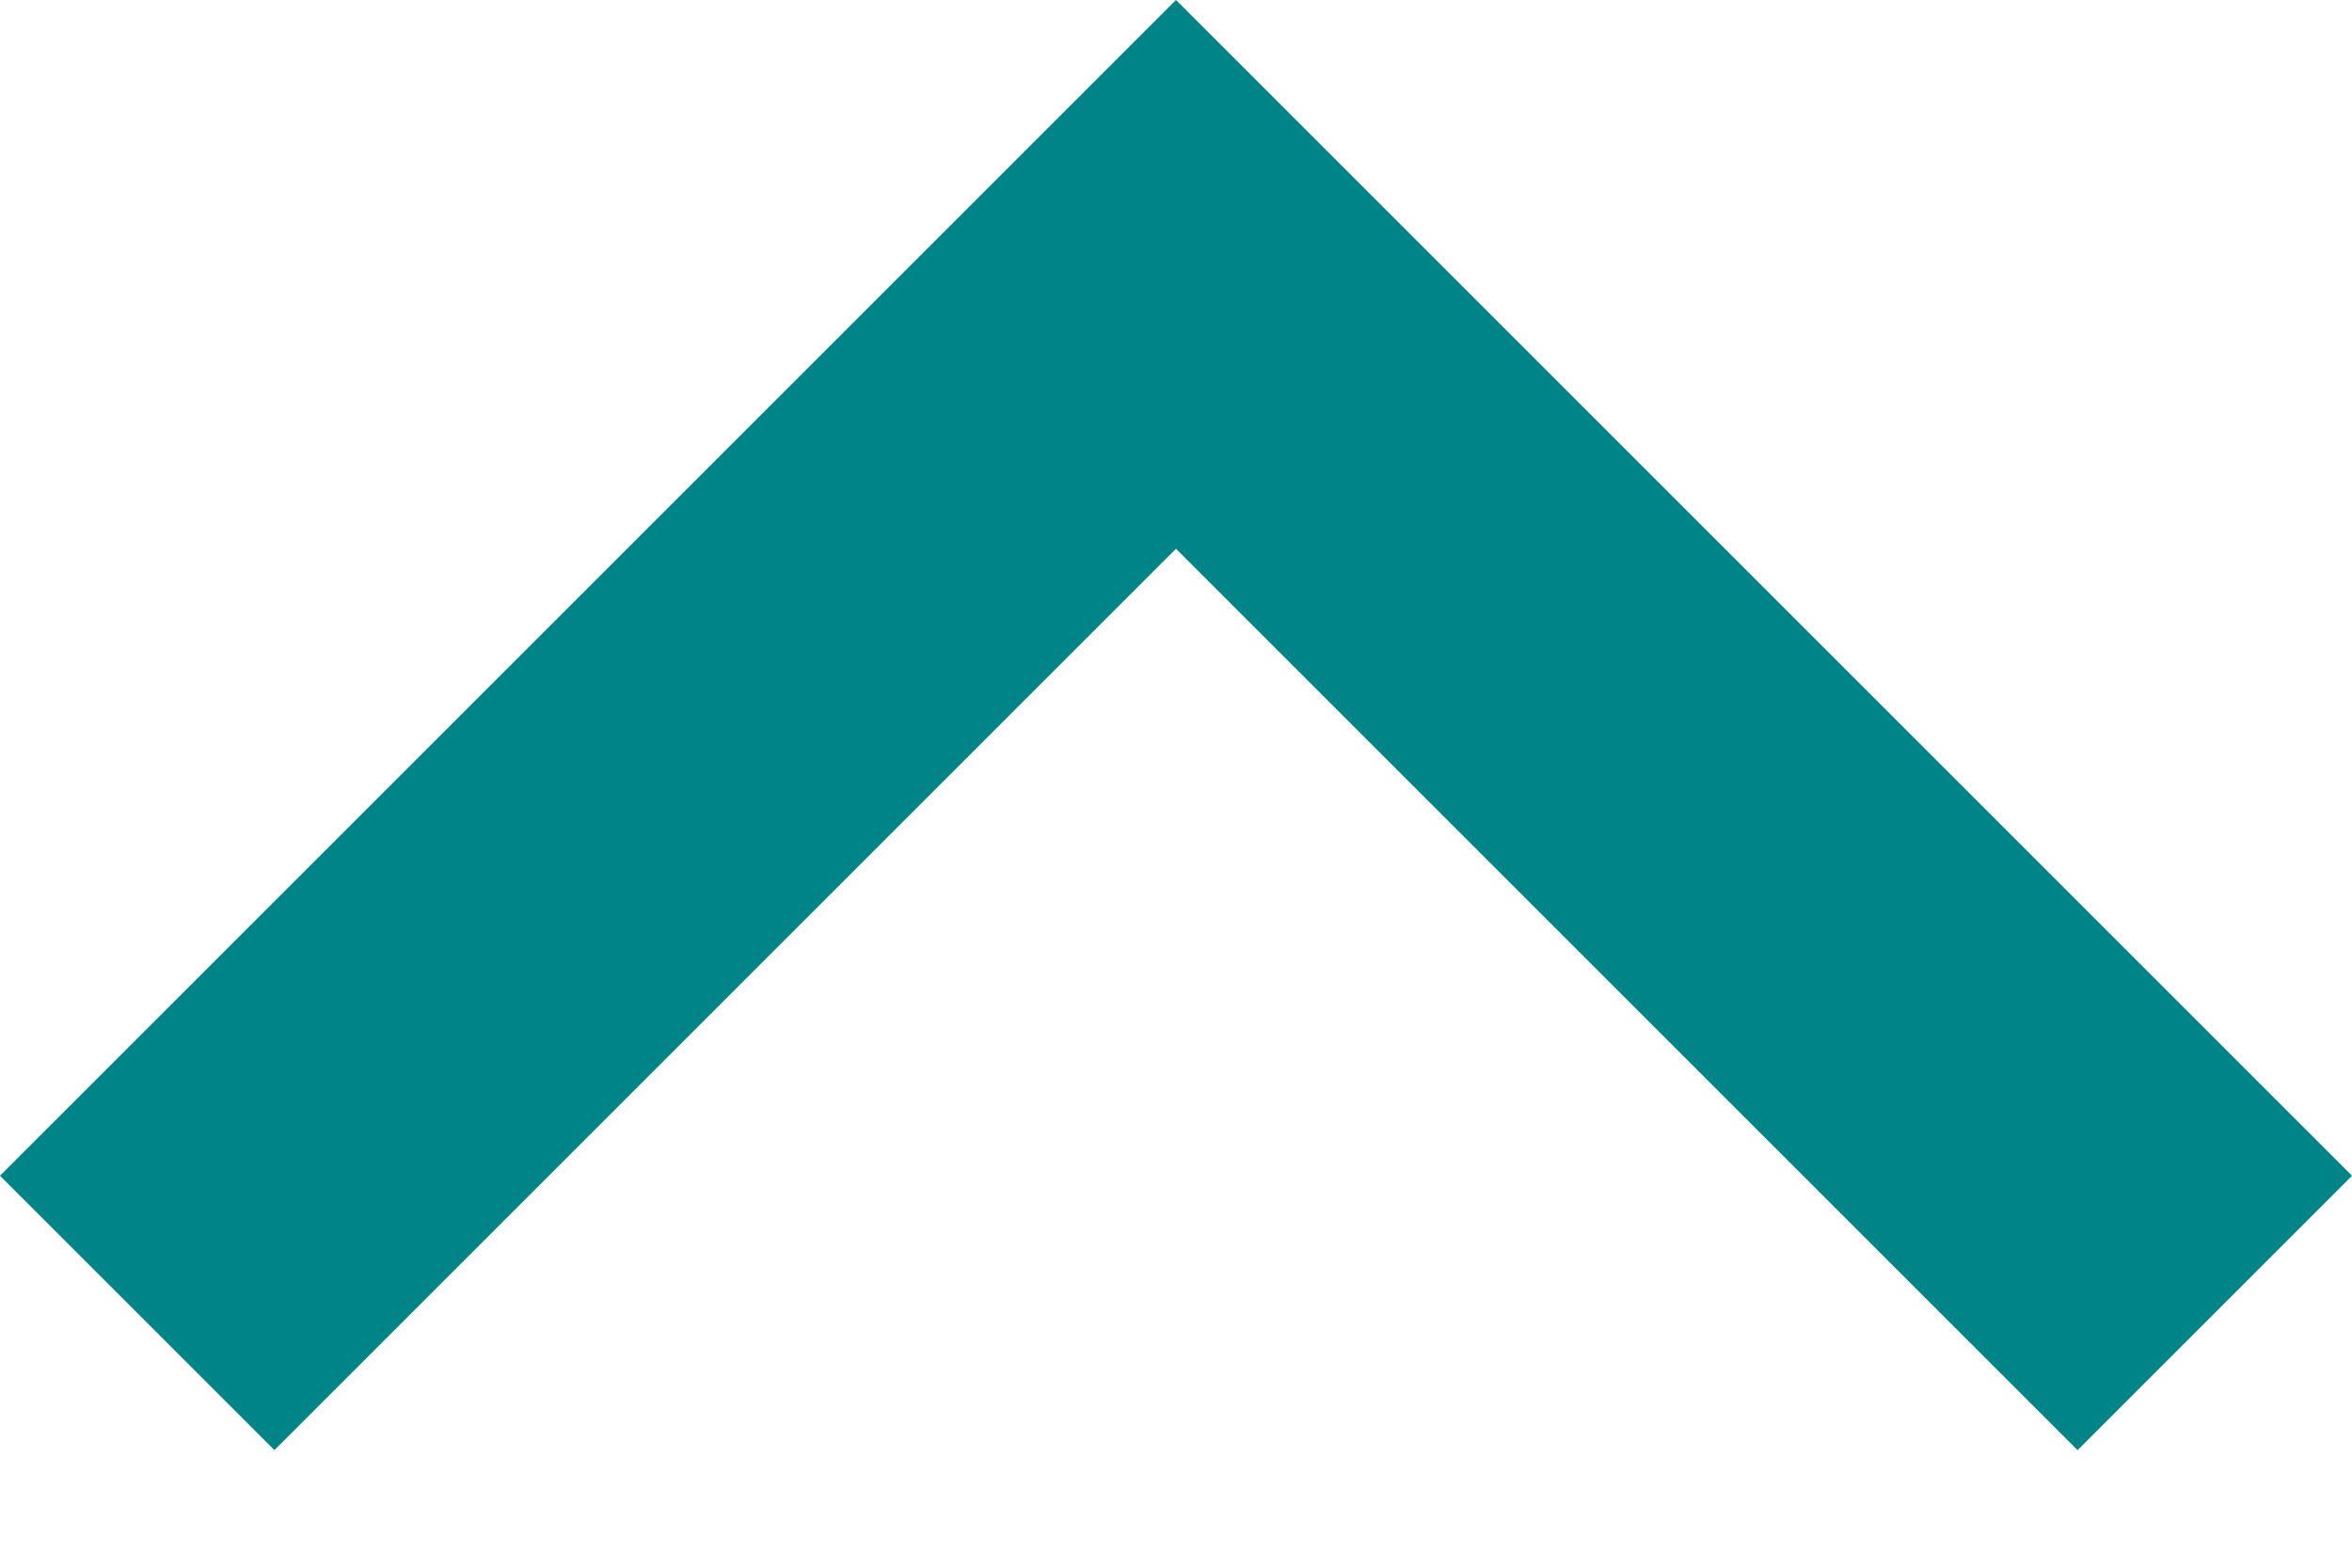
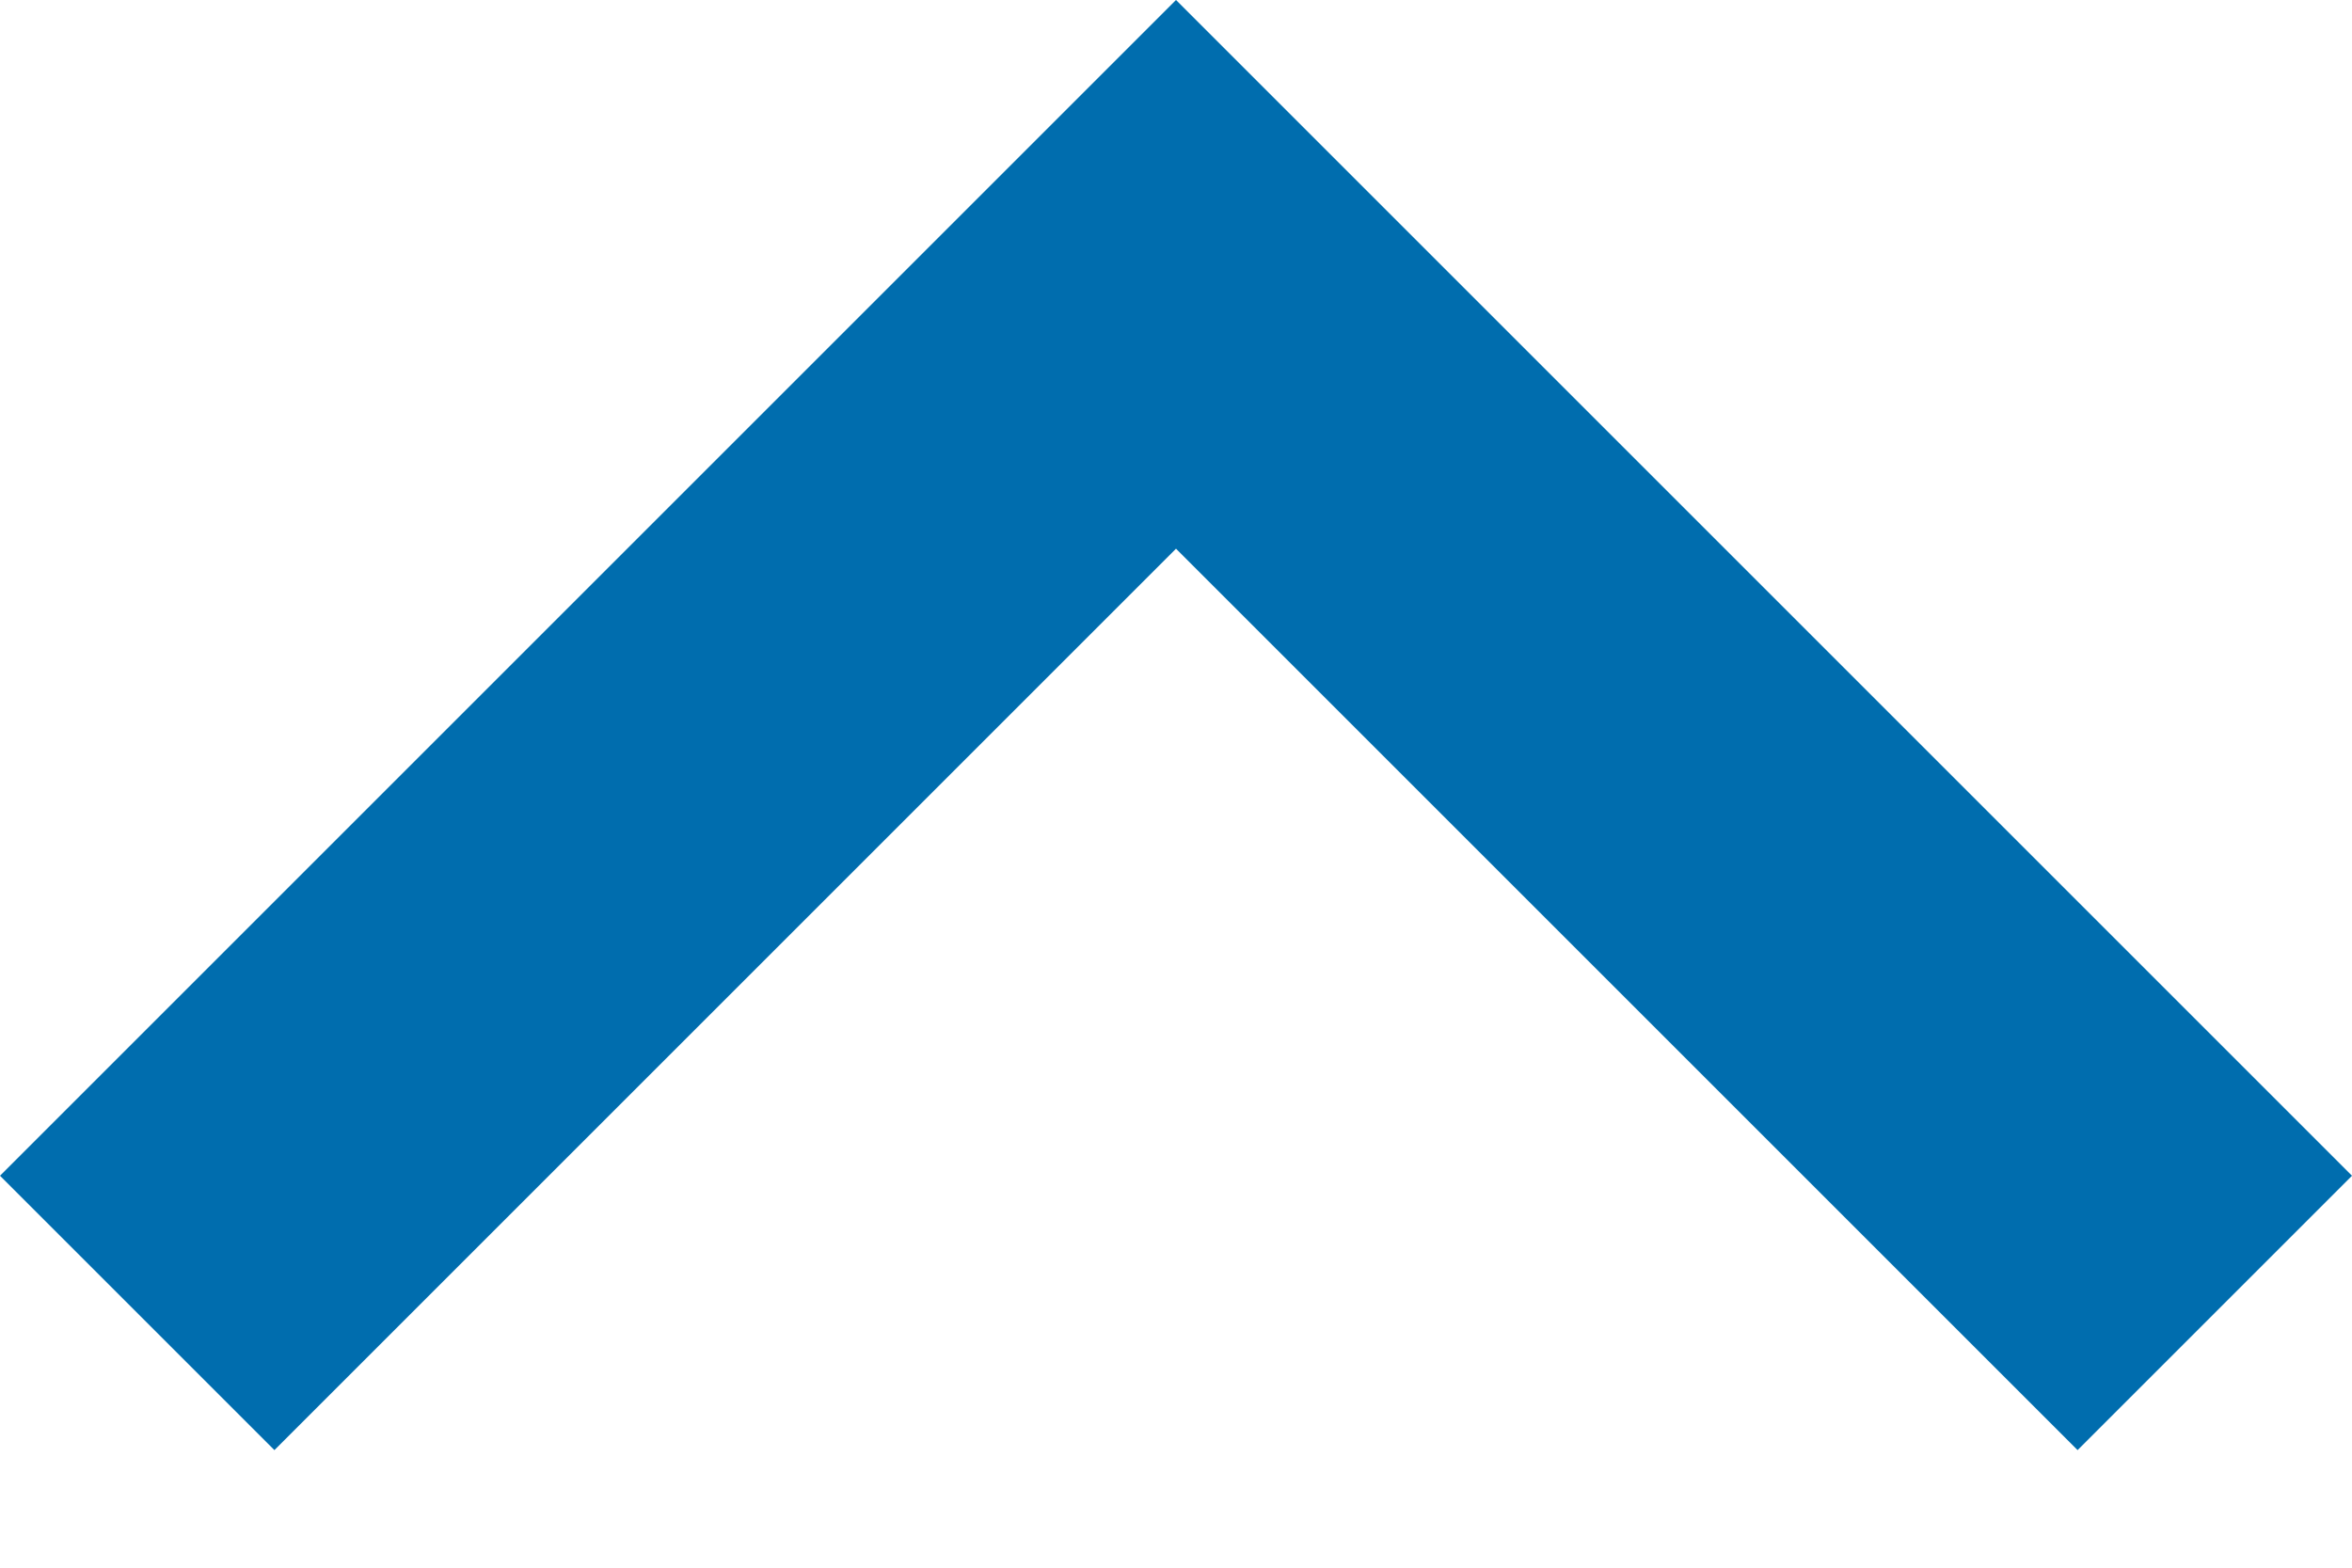
<svg xmlns="http://www.w3.org/2000/svg" width="12px" height="8px" viewBox="0 0 12 8" version="1.1">
  <defs />
  <g id="govCMS-Theme" stroke="none" stroke-width="1" fill="none" fill-rule="evenodd">
-     <g id="MU_LIST_PAGE" transform="translate(-488, -911)" fill="#008488">
+     <g id="MU_LIST_PAGE" transform="translate(-488, -911)" fill="#006DAE">
      <g id="LHS-Navigation" transform="translate(239, 559)">
        <g id="Desktop---Sub-Menu-Copy" transform="translate(0, 332)">
          <polygon id="Shape" transform="translate(255, 23.7) scale(1, -1) rotate(-270) translate(-255, -23.7) " points="252.7 17.7 251.3 19.1 255.9 23.7 251.3 28.3 252.7 29.7 258.7 23.7" />
        </g>
      </g>
    </g>
  </g>
</svg>
